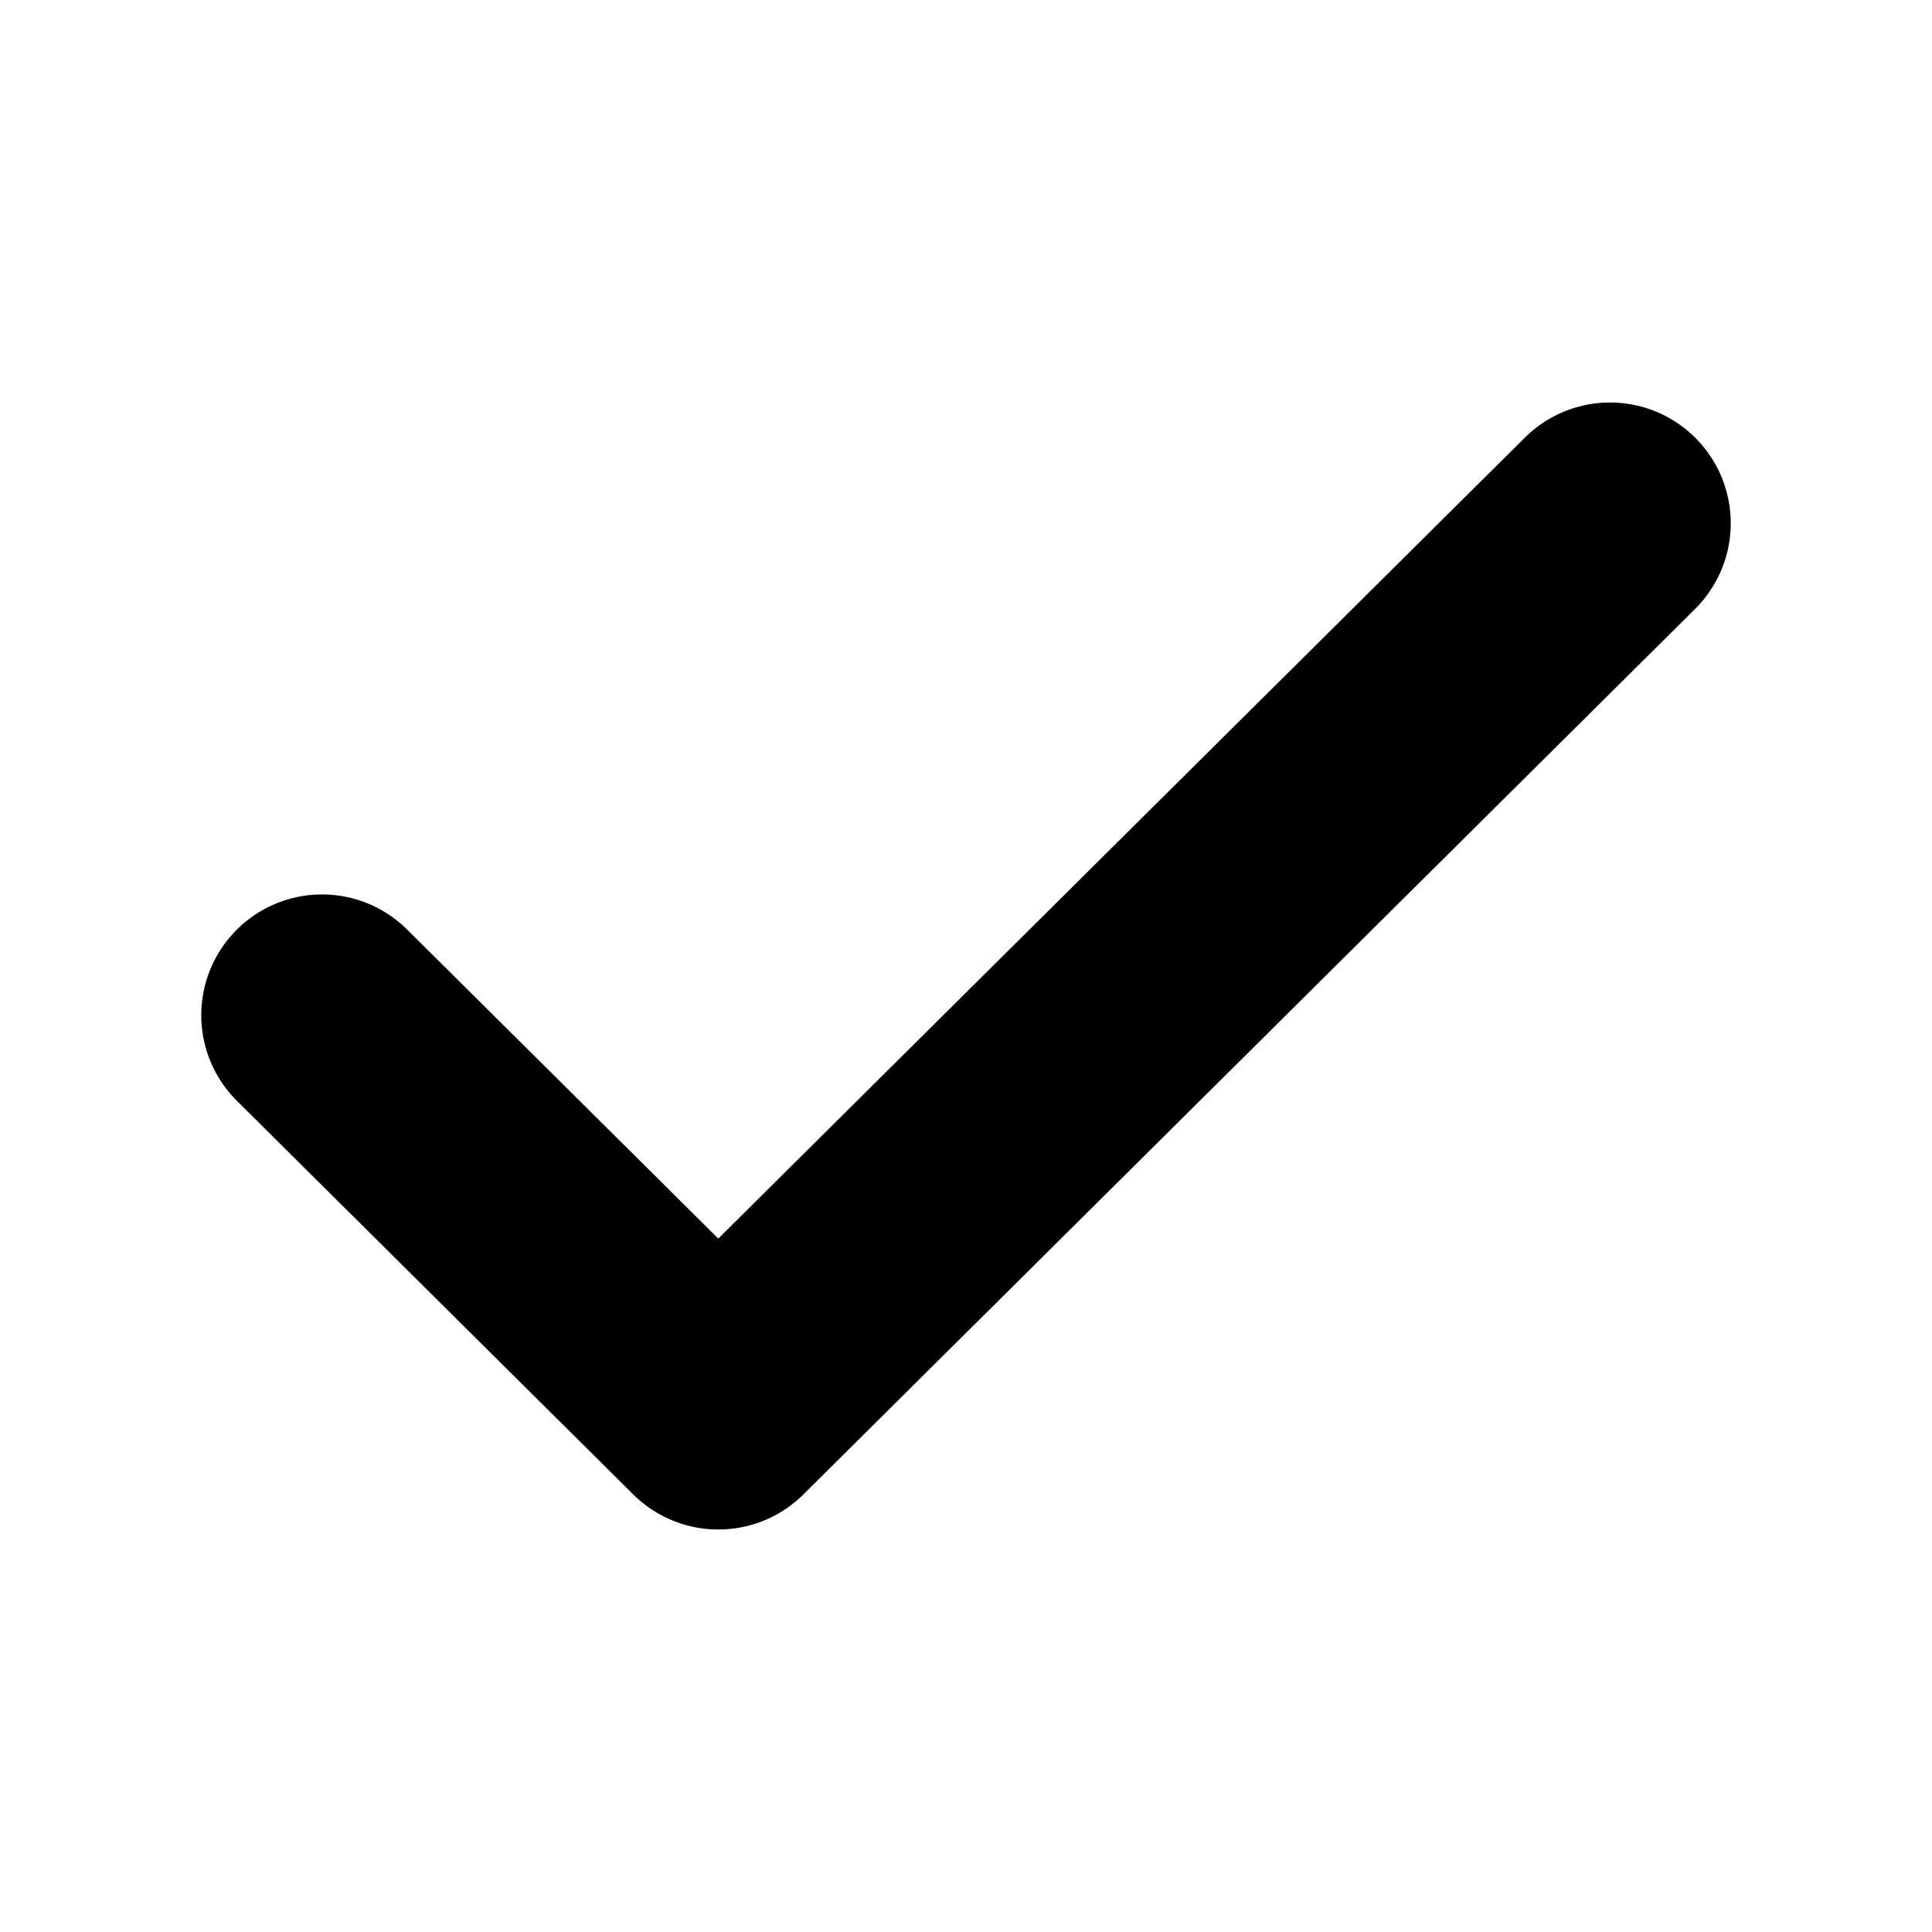
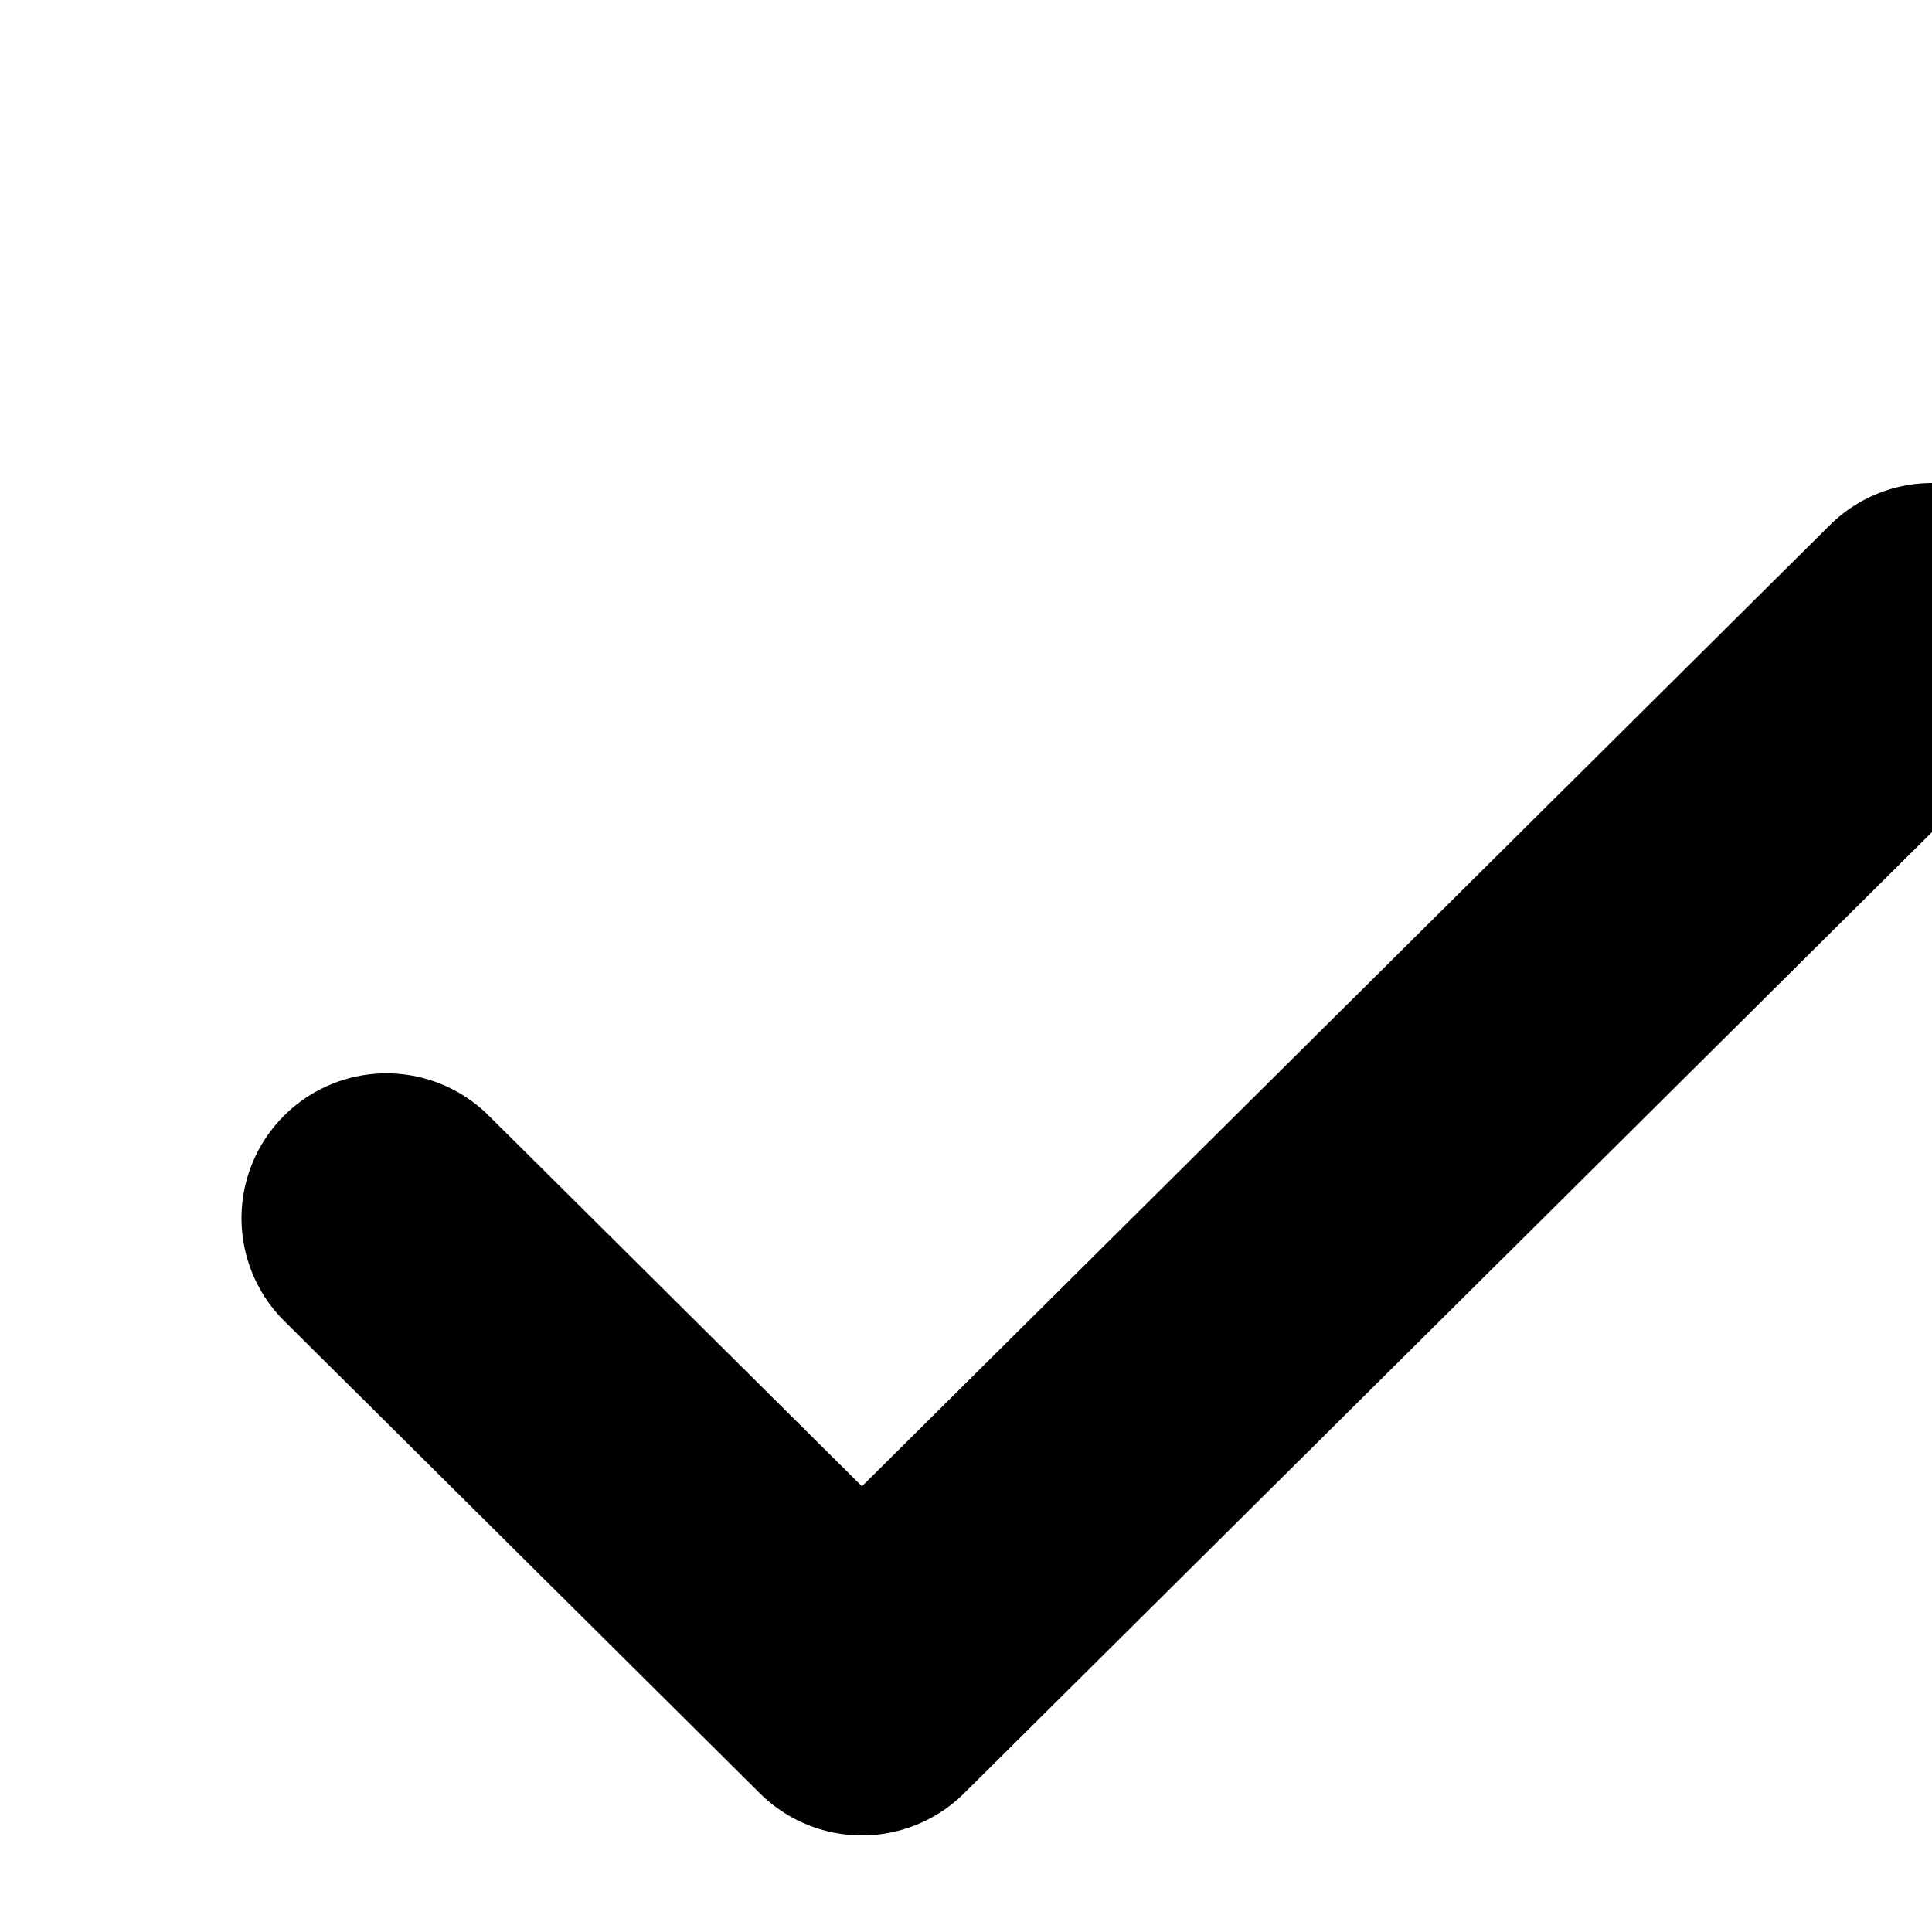
- <svg xmlns="http://www.w3.org/2000/svg" width="12px" height="12px" viewBox="0 0 24 24" fill="none">
+ <svg xmlns="http://www.w3.org/2000/svg" style="overflow:visible;" width="25" height="25" viewBox="0 0 20 20" fill="none">
  <path d="M4 12.611L8.923 17.5L20 6.5" stroke="currentcolor" stroke-width="3" stroke-linecap="round" stroke-linejoin="round" />
</svg>
